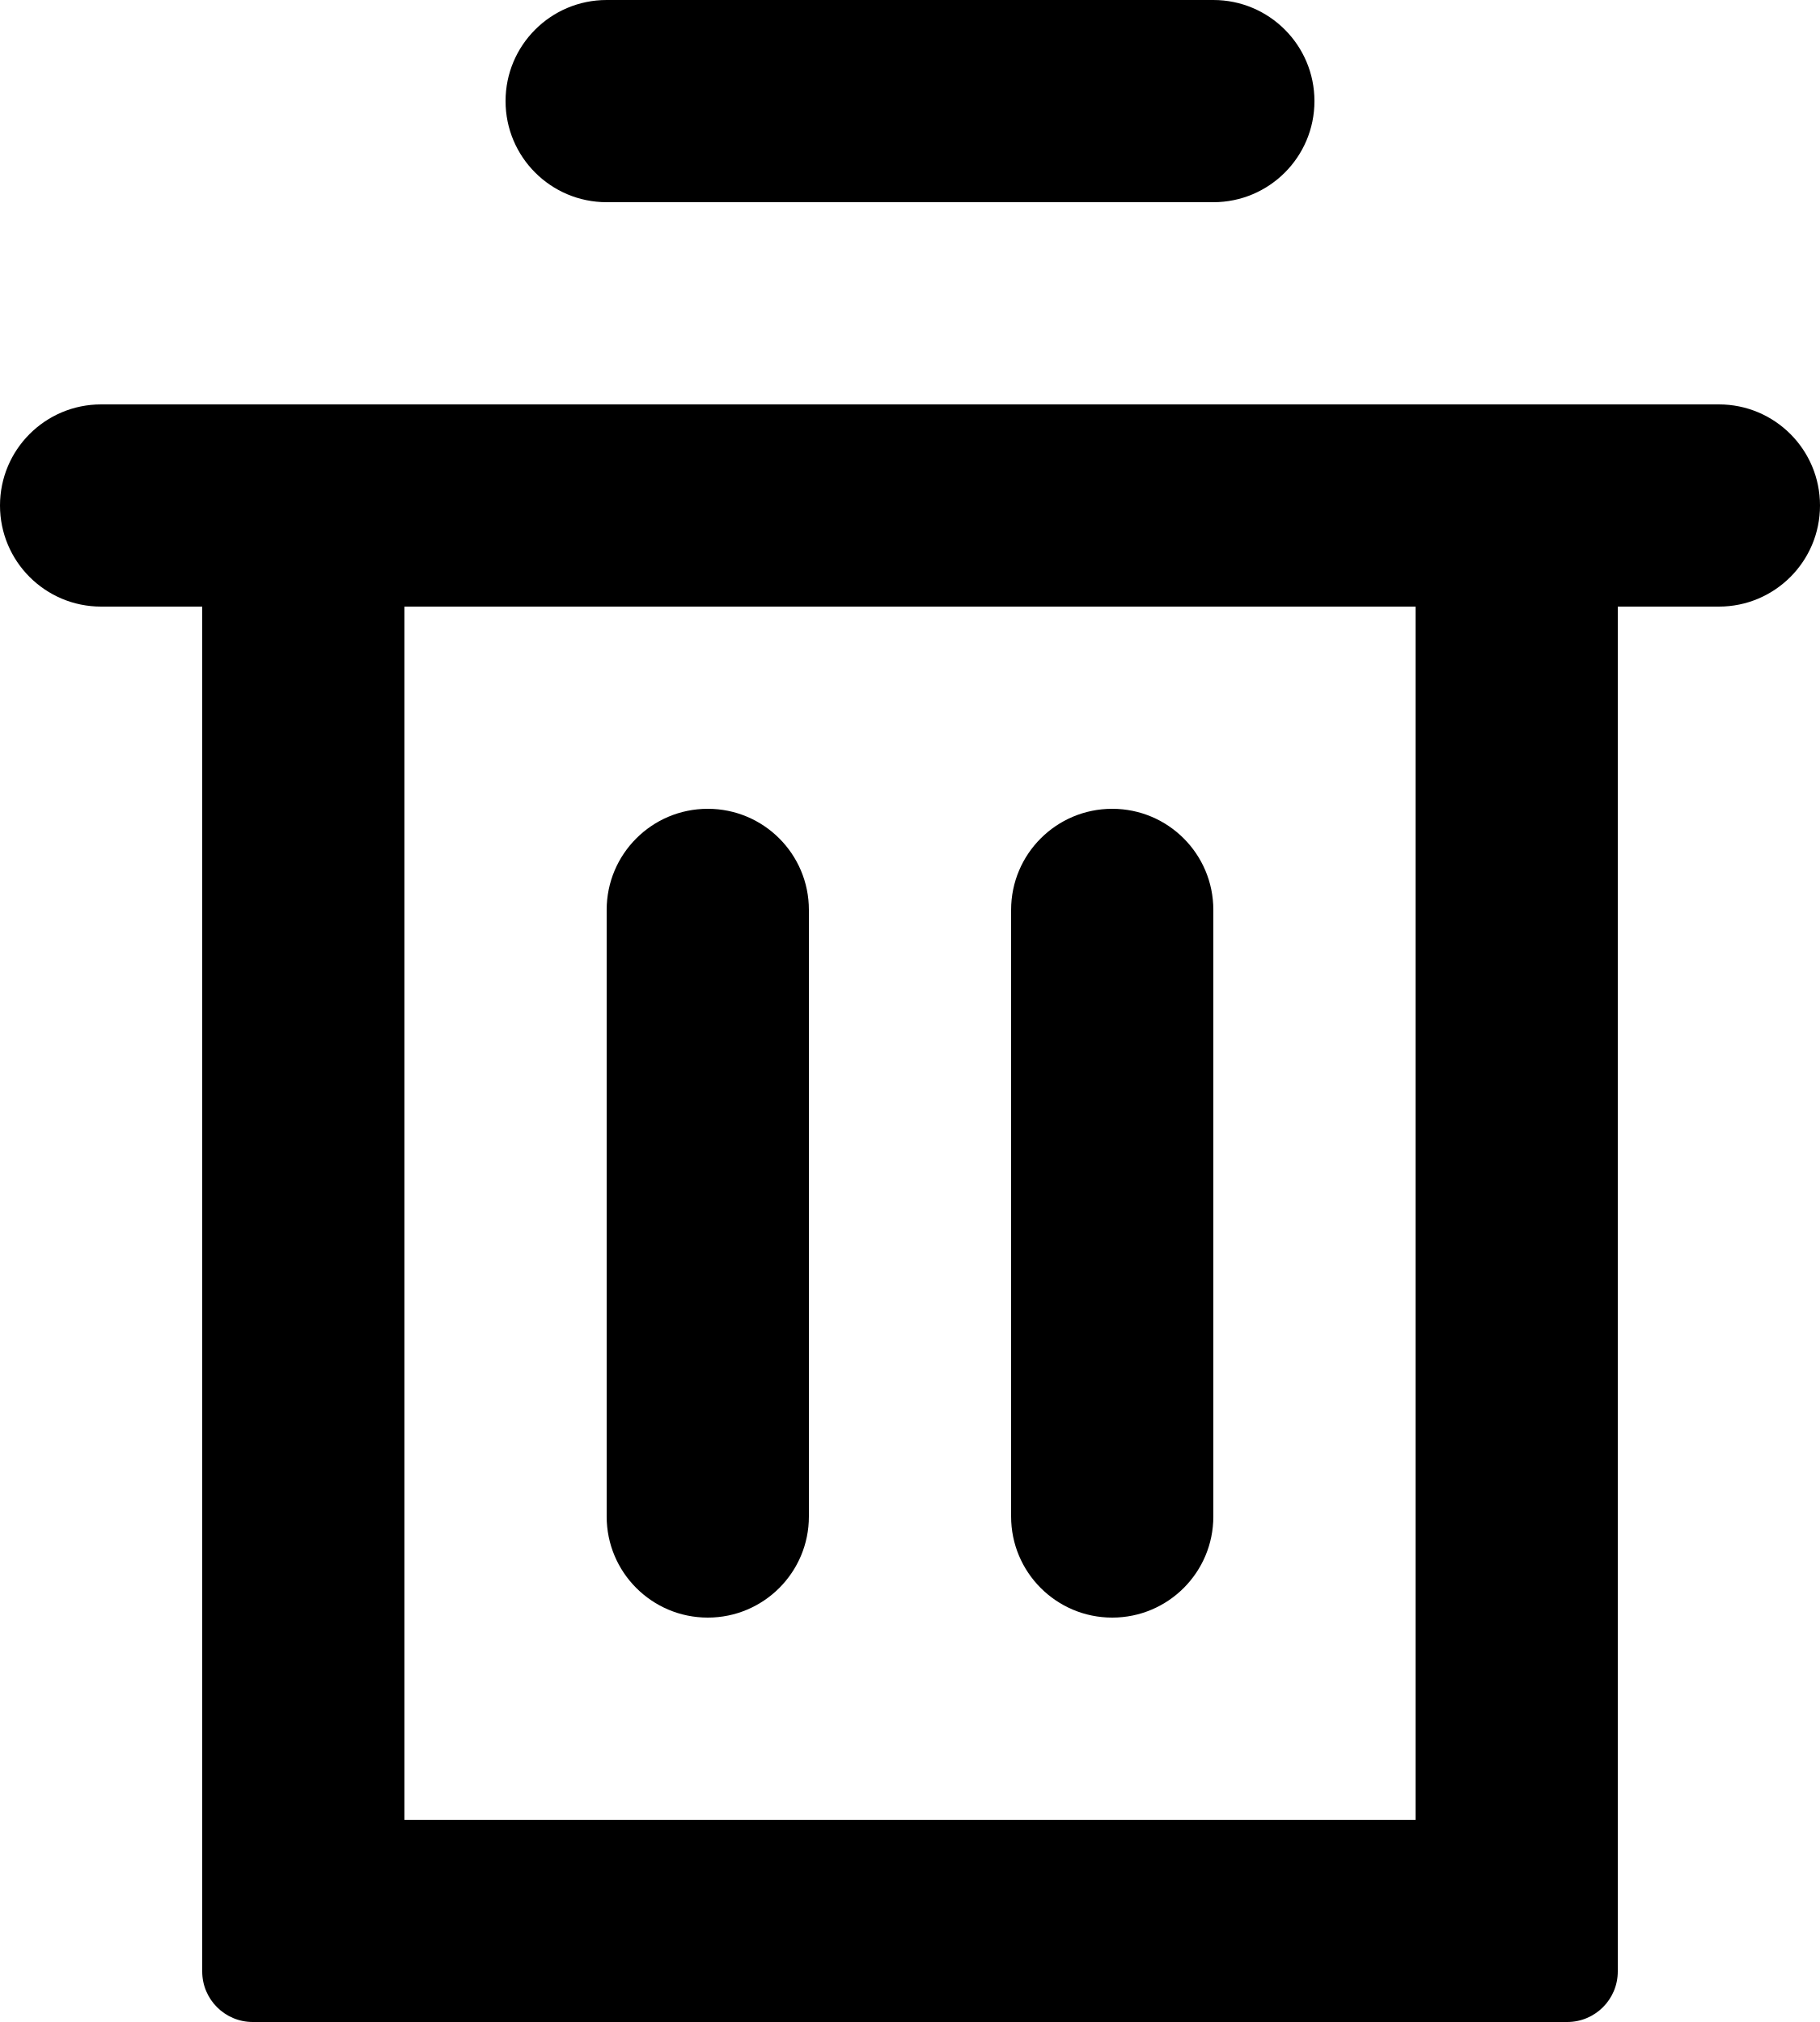
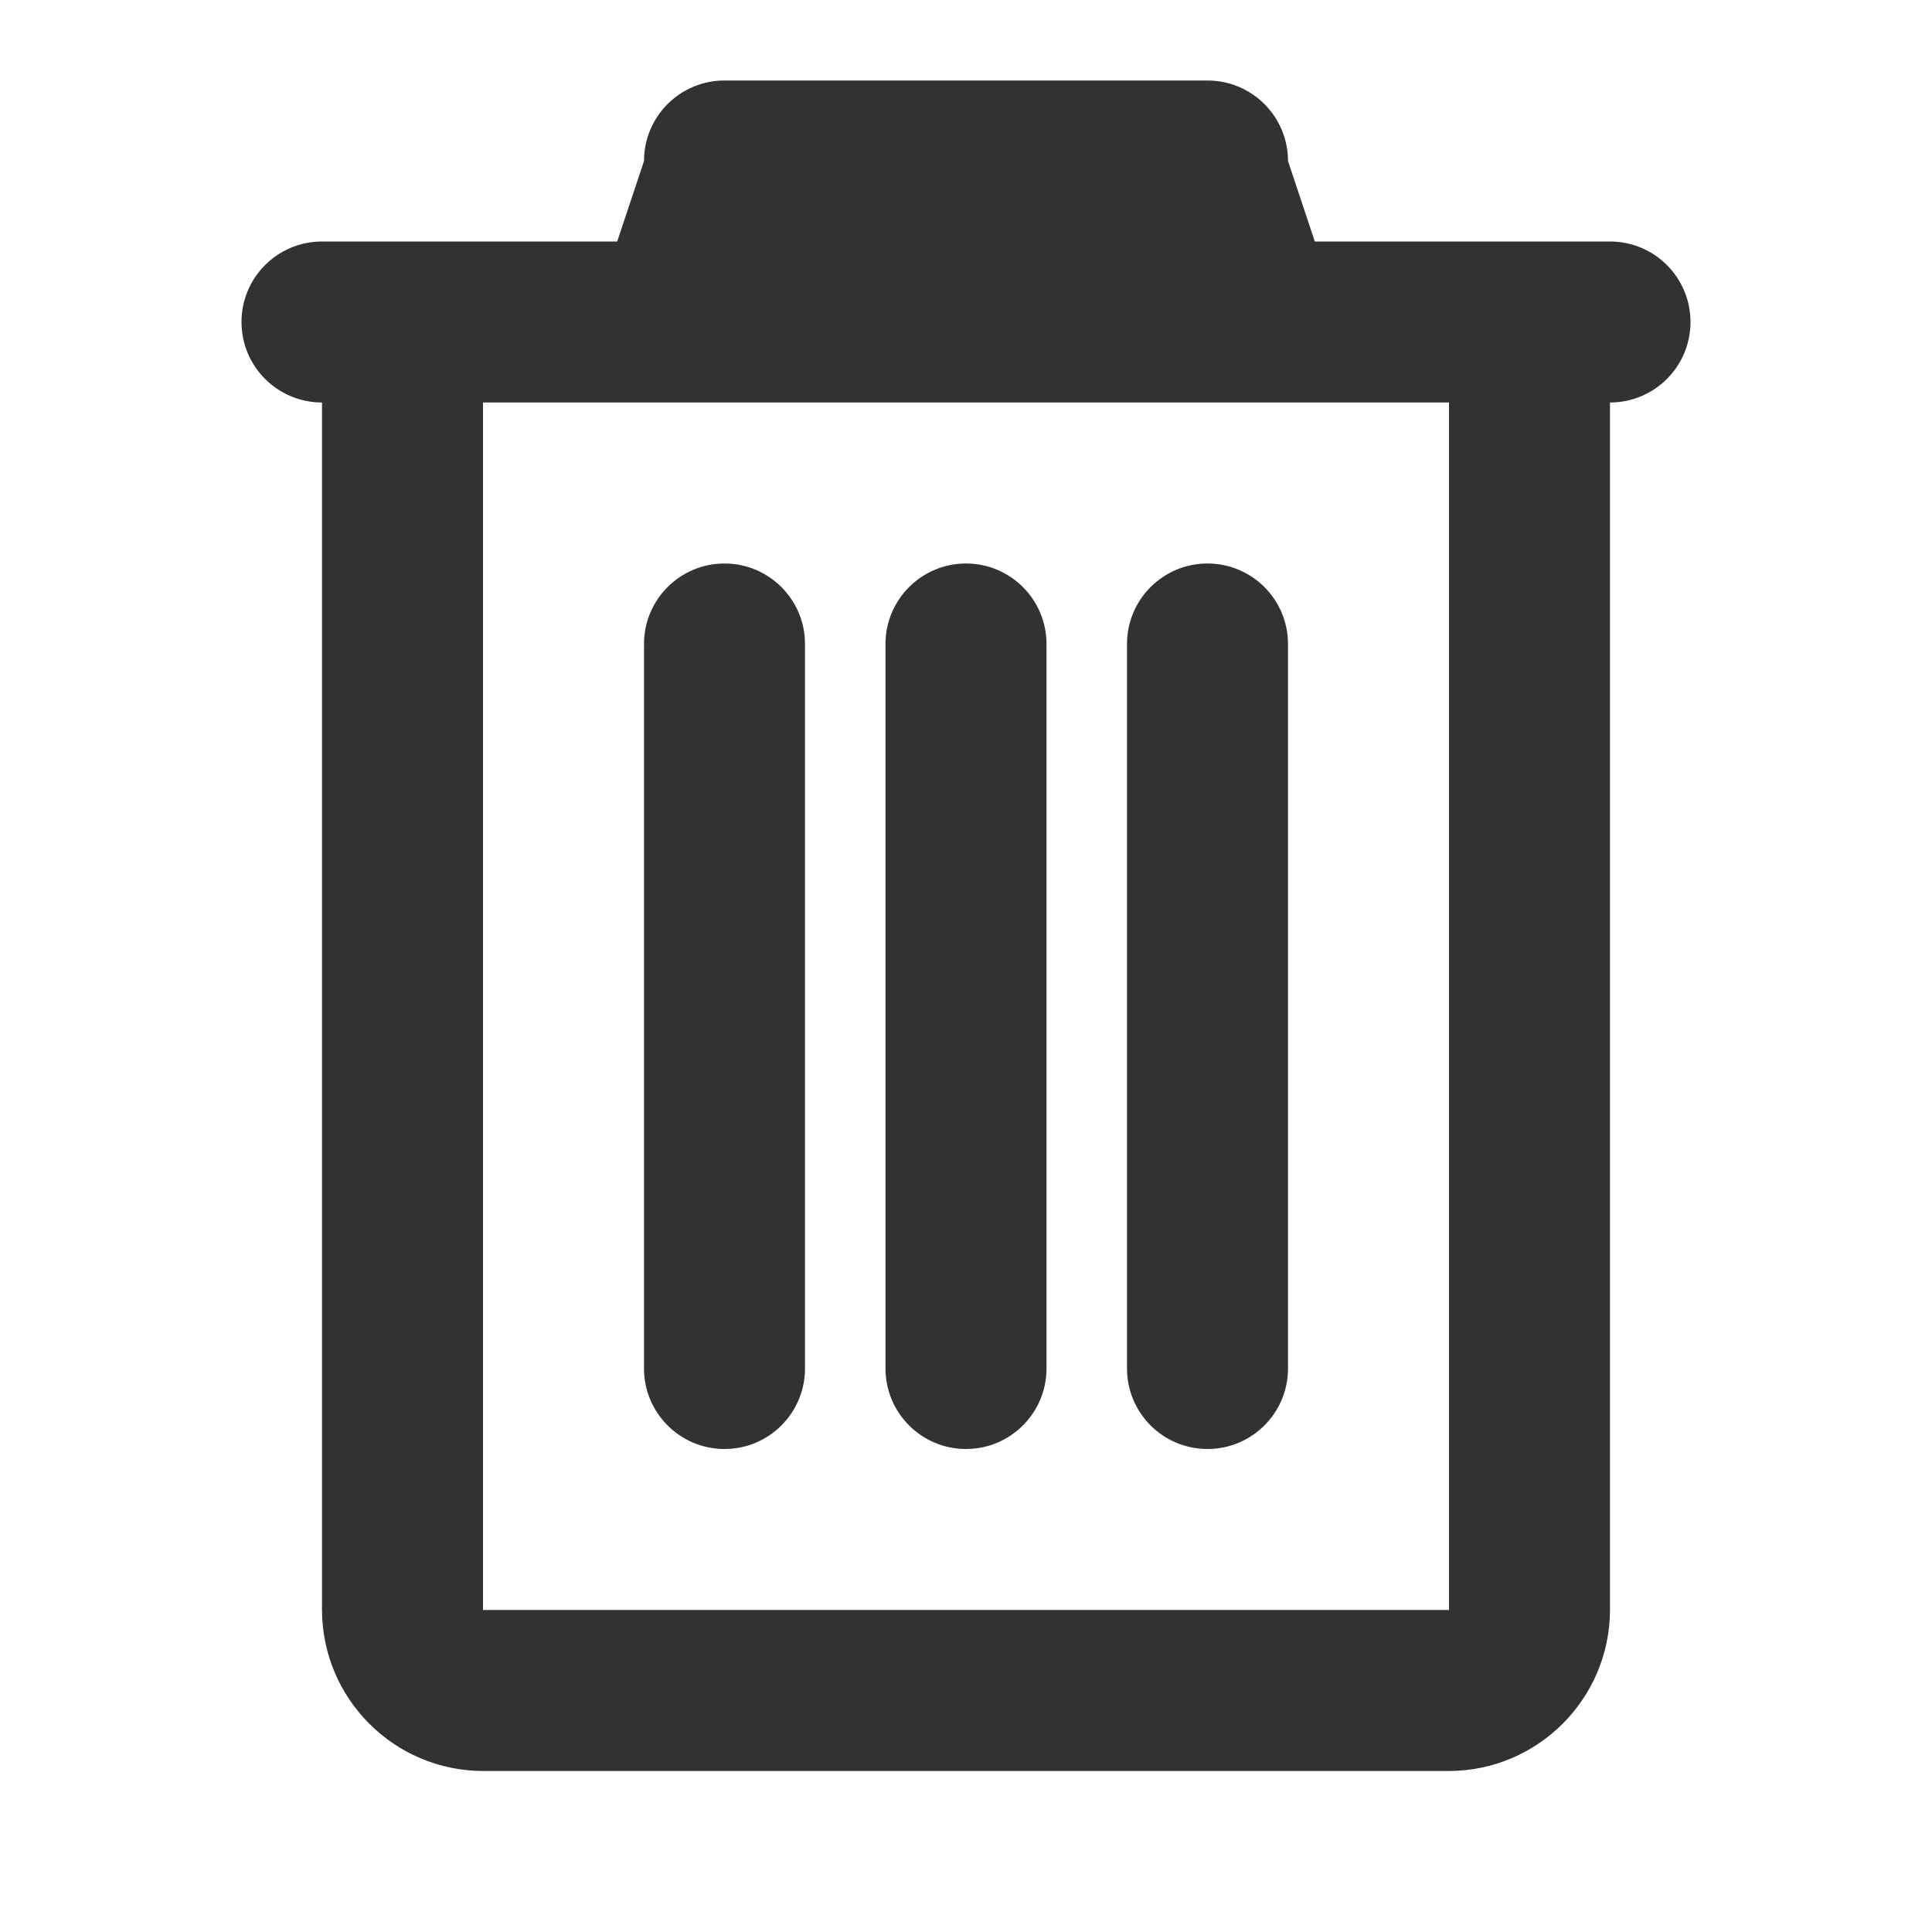
- <svg xmlns="http://www.w3.org/2000/svg" width="18" height="20" viewBox="0 0 18 20">
-   <g transform="translate(-2987 -750)">
-     <path d="M3004,754h-16a1,1,0,0,0,0,2h1v13.5a.5.5,0,0,0,.5.5h13a.5.5,0,0,0,.5-.5V756h1a1,1,0,0,0,0-2Zm-3,14h-10V756h10Z" />
-     <path d="M2993,752h6a1,1,0,0,0,0-2h-6a1,1,0,0,0,0,2Z" />
-     <path d="M2994,766a1,1,0,0,0,1-1v-6a1,1,0,0,0-2,0v6A1,1,0,0,0,2994,766Z" />
-     <path d="M2998,766a1,1,0,0,0,1-1v-6a1,1,0,0,0-2,0v6A1,1,0,0,0,2998,766Z" />
+ <svg xmlns="http://www.w3.org/2000/svg" width="24" height="24" viewBox="0 0 24 24">
+   <g transform="translate(-643 -781)">
+     <rect fill="none" width="24" height="24" transform="translate(643 781)" />
+     <g>
+       <path fill="#323232" d="M663,784h-3.667L659,783a1,1,0,0,0-1-1h-6a1,1,0,0,0-1,1l-.333,1H647a1,1,0,0,0,0,2v15a2.006,2.006,0,0,0,2,2h12a2.006,2.006,0,0,0,2-2V786a1,1,0,0,0,0-2Zm-2,17H649V786h12Z" />
+       <path fill="#323232" d="M652,788a1,1,0,0,0-1,1v9a1,1,0,0,0,2,0v-9A1,1,0,0,0,652,788Z" />
+       <path fill="#323232" d="M655,788a1,1,0,0,0-1,1v9a1,1,0,0,0,2,0v-9A1,1,0,0,0,655,788Z" />
+       <path fill="#323232" d="M658,788a1,1,0,0,0-1,1v9a1,1,0,0,0,2,0v-9A1,1,0,0,0,658,788Z" />
+     </g>
  </g>
</svg>
